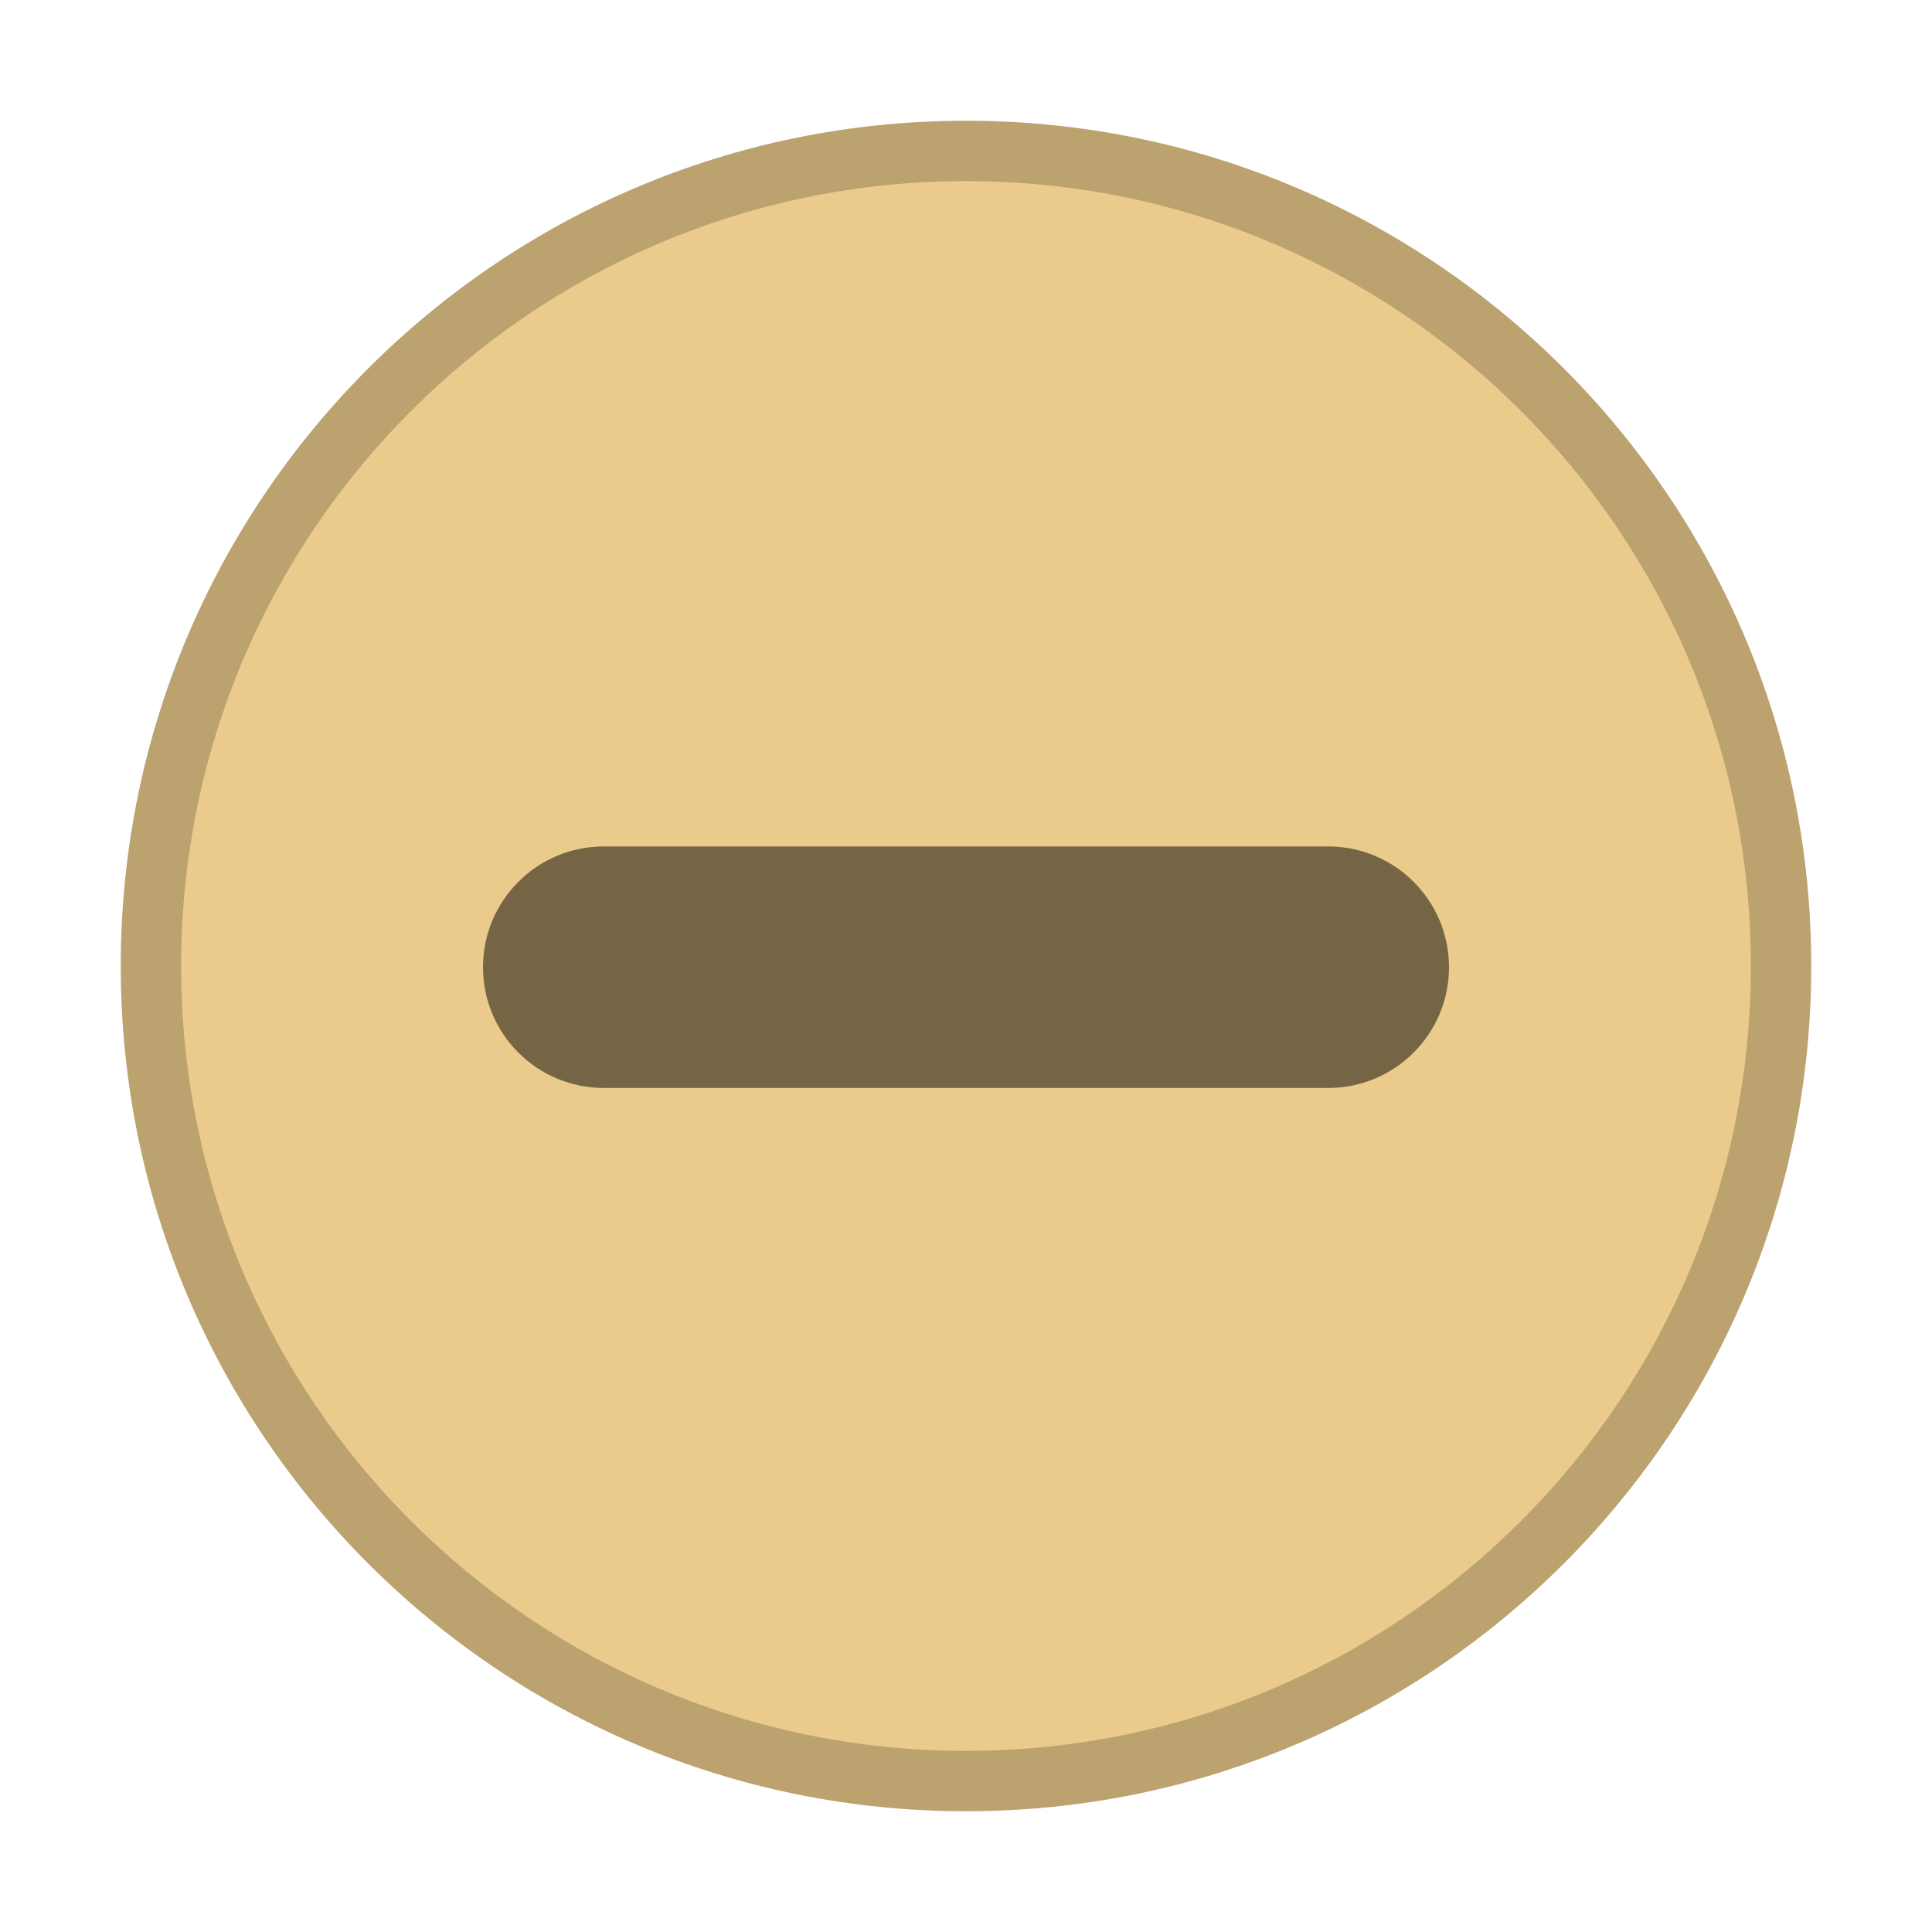
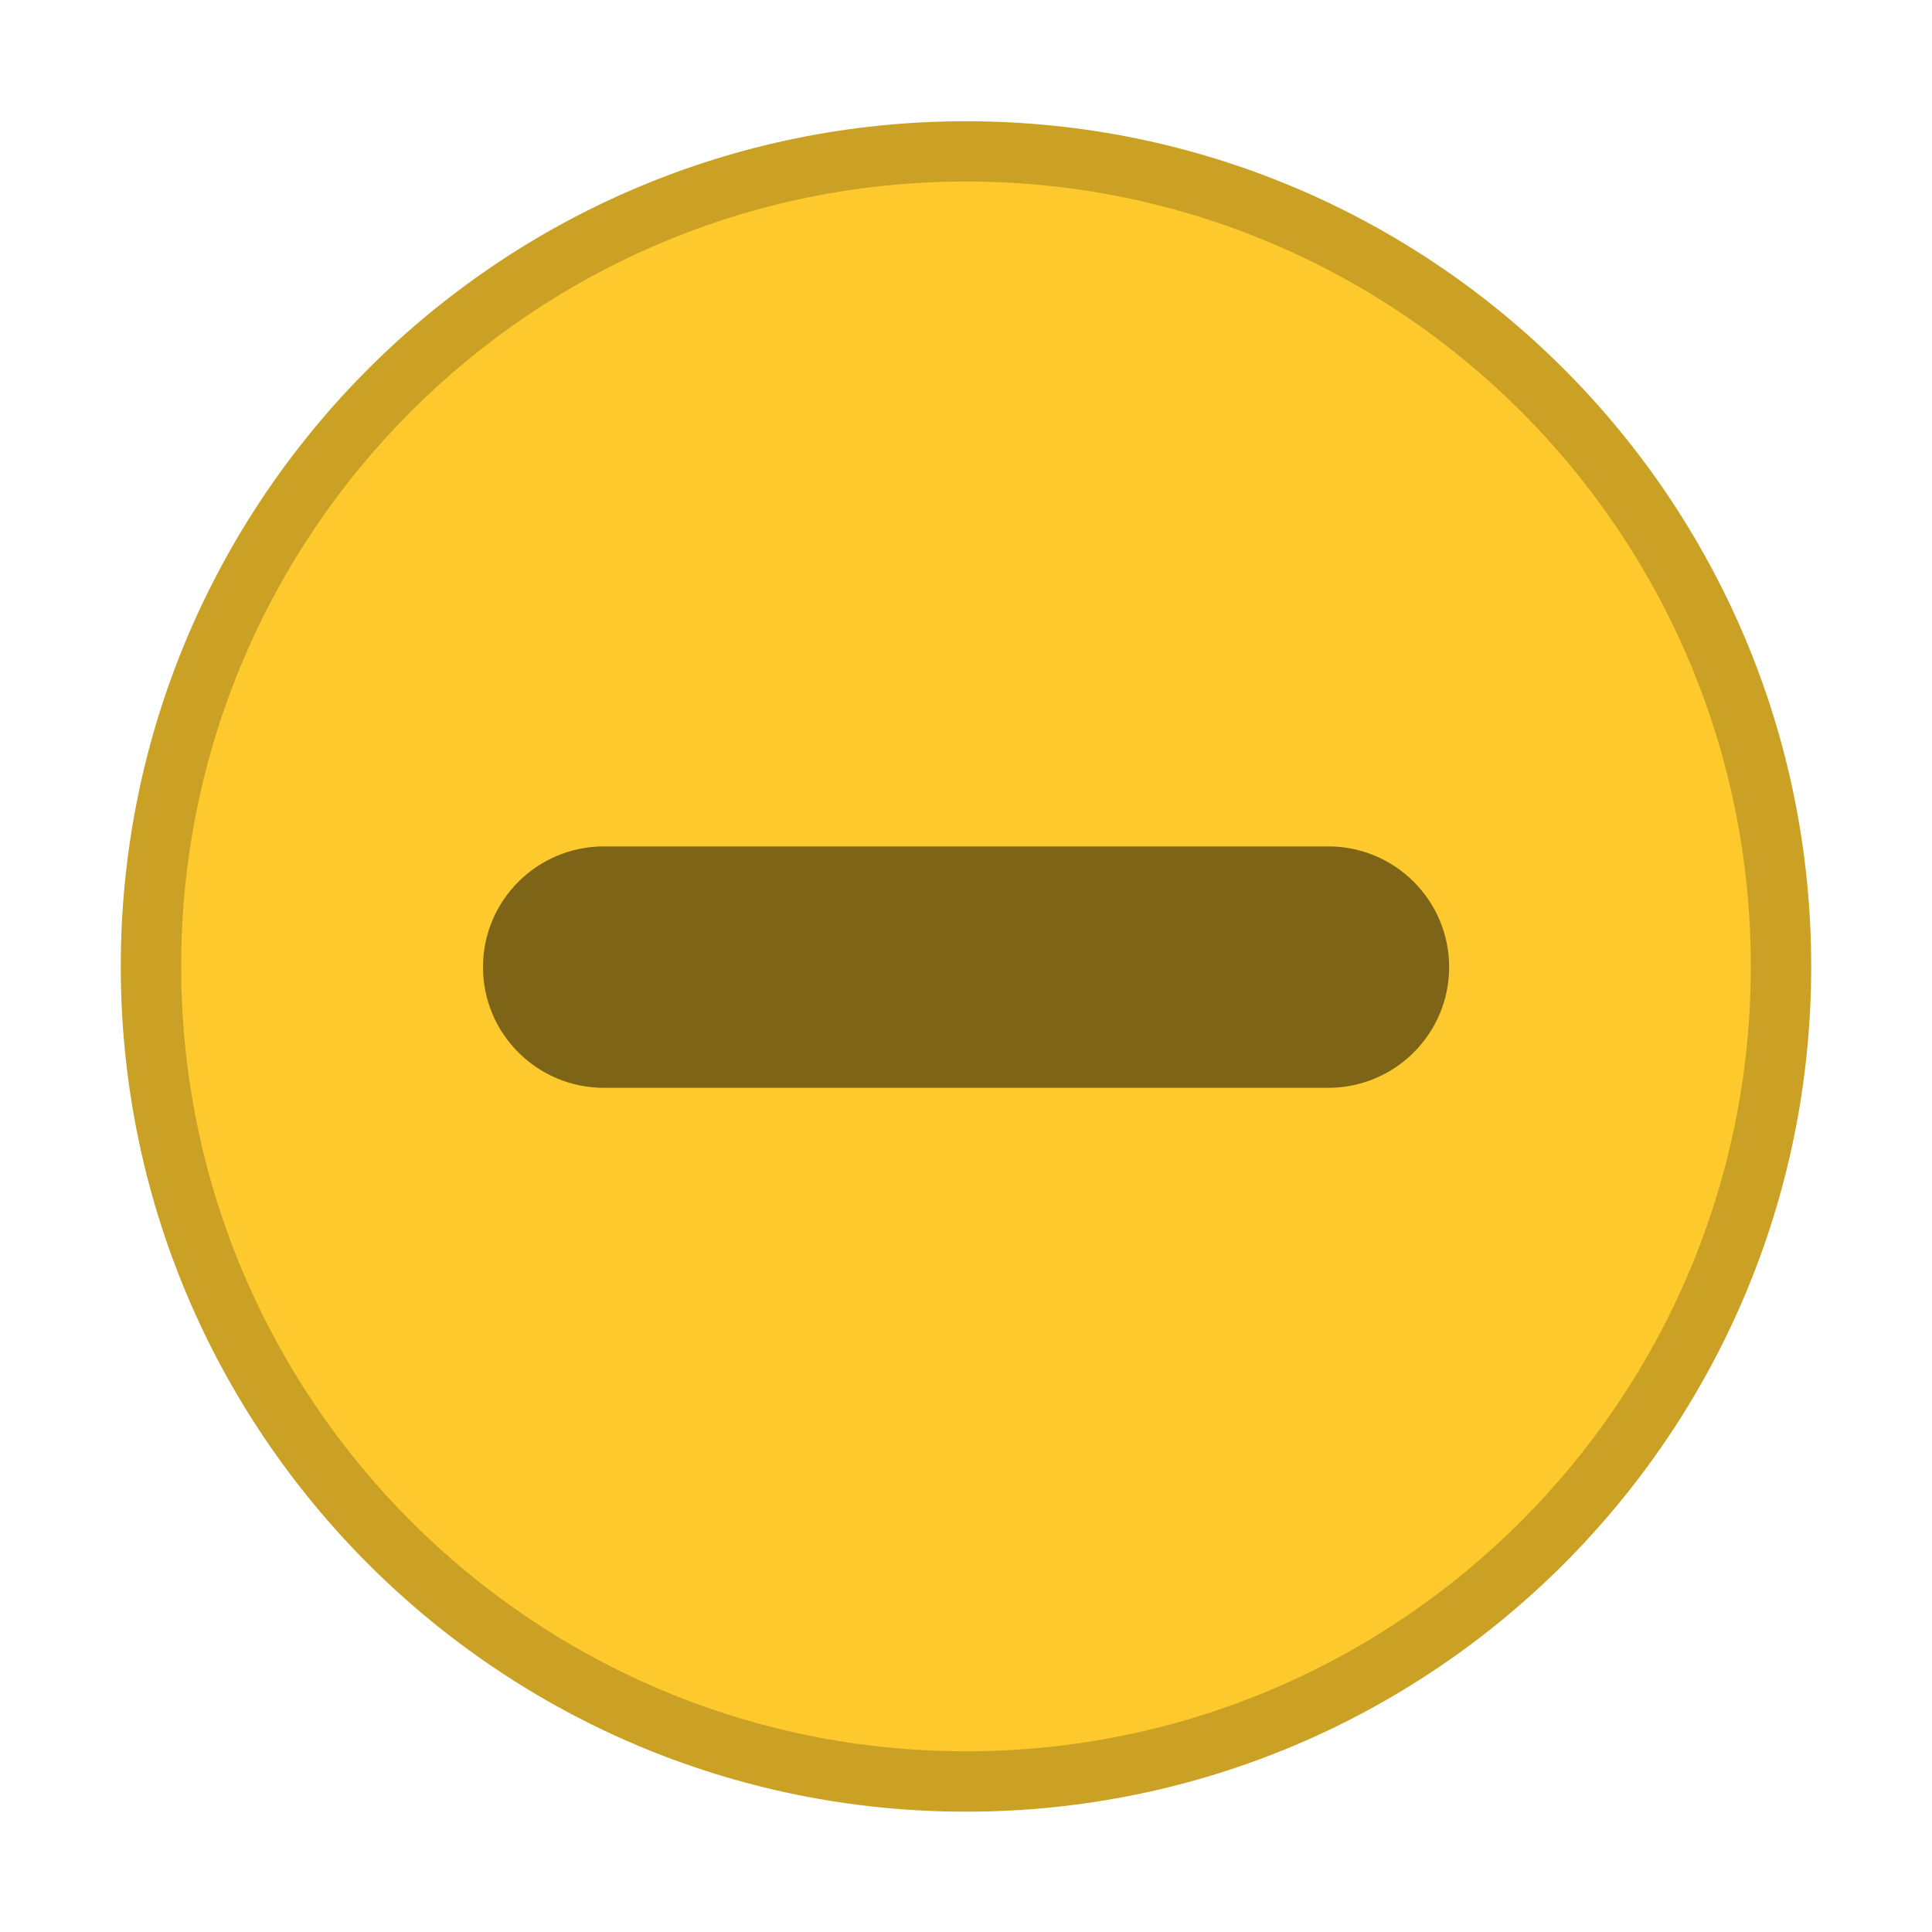
- <svg xmlns="http://www.w3.org/2000/svg" width="16" height="16" version="1.1" id="svg14">
-   <defs id="defs18" />
-   <g transform="translate(-253,242.6378)" style="display:inline" id="titlebutton-minimize">
-     <rect style="opacity:0;fill:#000000;fill-opacity:1;stroke:none;stroke-width:0.474;stroke-linejoin:miter;stroke-miterlimit:4;stroke-dasharray:none;stroke-opacity:1;paint-order:markers stroke fill" id="rect1565-18" width="16" height="16" x="253" y="-242.638" ry="1.6930764e-05" />
-     <g transform="translate(254,-241.6378)" id="titlebutton-minimize-1-7" style="enable-background:new">
-       <g transform="translate(-5,-1033.362)" id="g6-2-9">
-         <path style="fill:#bca26f;fill-opacity:1;fill-rule:evenodd;stroke:none" d="m 12,1047.362 c 3.866,0 7,-3.134 7,-7 0,-3.866 -3.134,-7 -7,-7 -3.866,0 -7,3.134 -7,7 0,3.866 3.134,7 7,7" id="path2-37-2" />
-         <path style="opacity:1;fill:#ebcb8b;fill-opacity:1;fill-rule:evenodd;stroke:none" d="m 12,1046.862 c 3.59,0 6.5,-2.91 6.5,-6.5 0,-3.59 -2.91,-6.5 -6.5,-6.5 -3.59,0 -6.5,2.91 -6.5,6.5 0,3.59 2.91,6.5 6.5,6.5" id="path4-59" />
+ <svg xmlns="http://www.w3.org/2000/svg" width="16" height="16" version="1.1">
+   <g transform="matrix(3.7795 0 0 3.7795 -266 -584.52)">
+     <g transform="matrix(.26465 0 0 .26465 70.643 154.92)" enable-background="new">
+       <g transform="translate(-5,-1033.4)" fill-rule="evenodd">
+         <path d="m12.003 1047.4c3.865 0 6.998-3.133 6.998-6.998s-3.133-6.998-6.998-6.998c-3.865 0-6.998 3.133-6.998 6.998 0 3.865 3.133 6.998 6.998 6.998" fill="#caa124" stroke-width=".778" />
+         <path d="m12.003 1046.9c3.589 0 6.498-2.91 6.498-6.499s-2.909-6.498-6.498-6.498c-3.589 0-6.498 2.909-6.498 6.498s2.909 6.499 6.498 6.499" fill="#fdc92d" stroke-width=".765" />
      </g>
    </g>
+     <rect x="71.438" y="156.51" width="2.117" height=".529" ry=".265" opacity=".5" />
  </g>
-   <rect x="4" y="7.01" width="8" height="2" ry="1" opacity="0.5" id="rect10" style="stroke-width:3.78" />
</svg>
